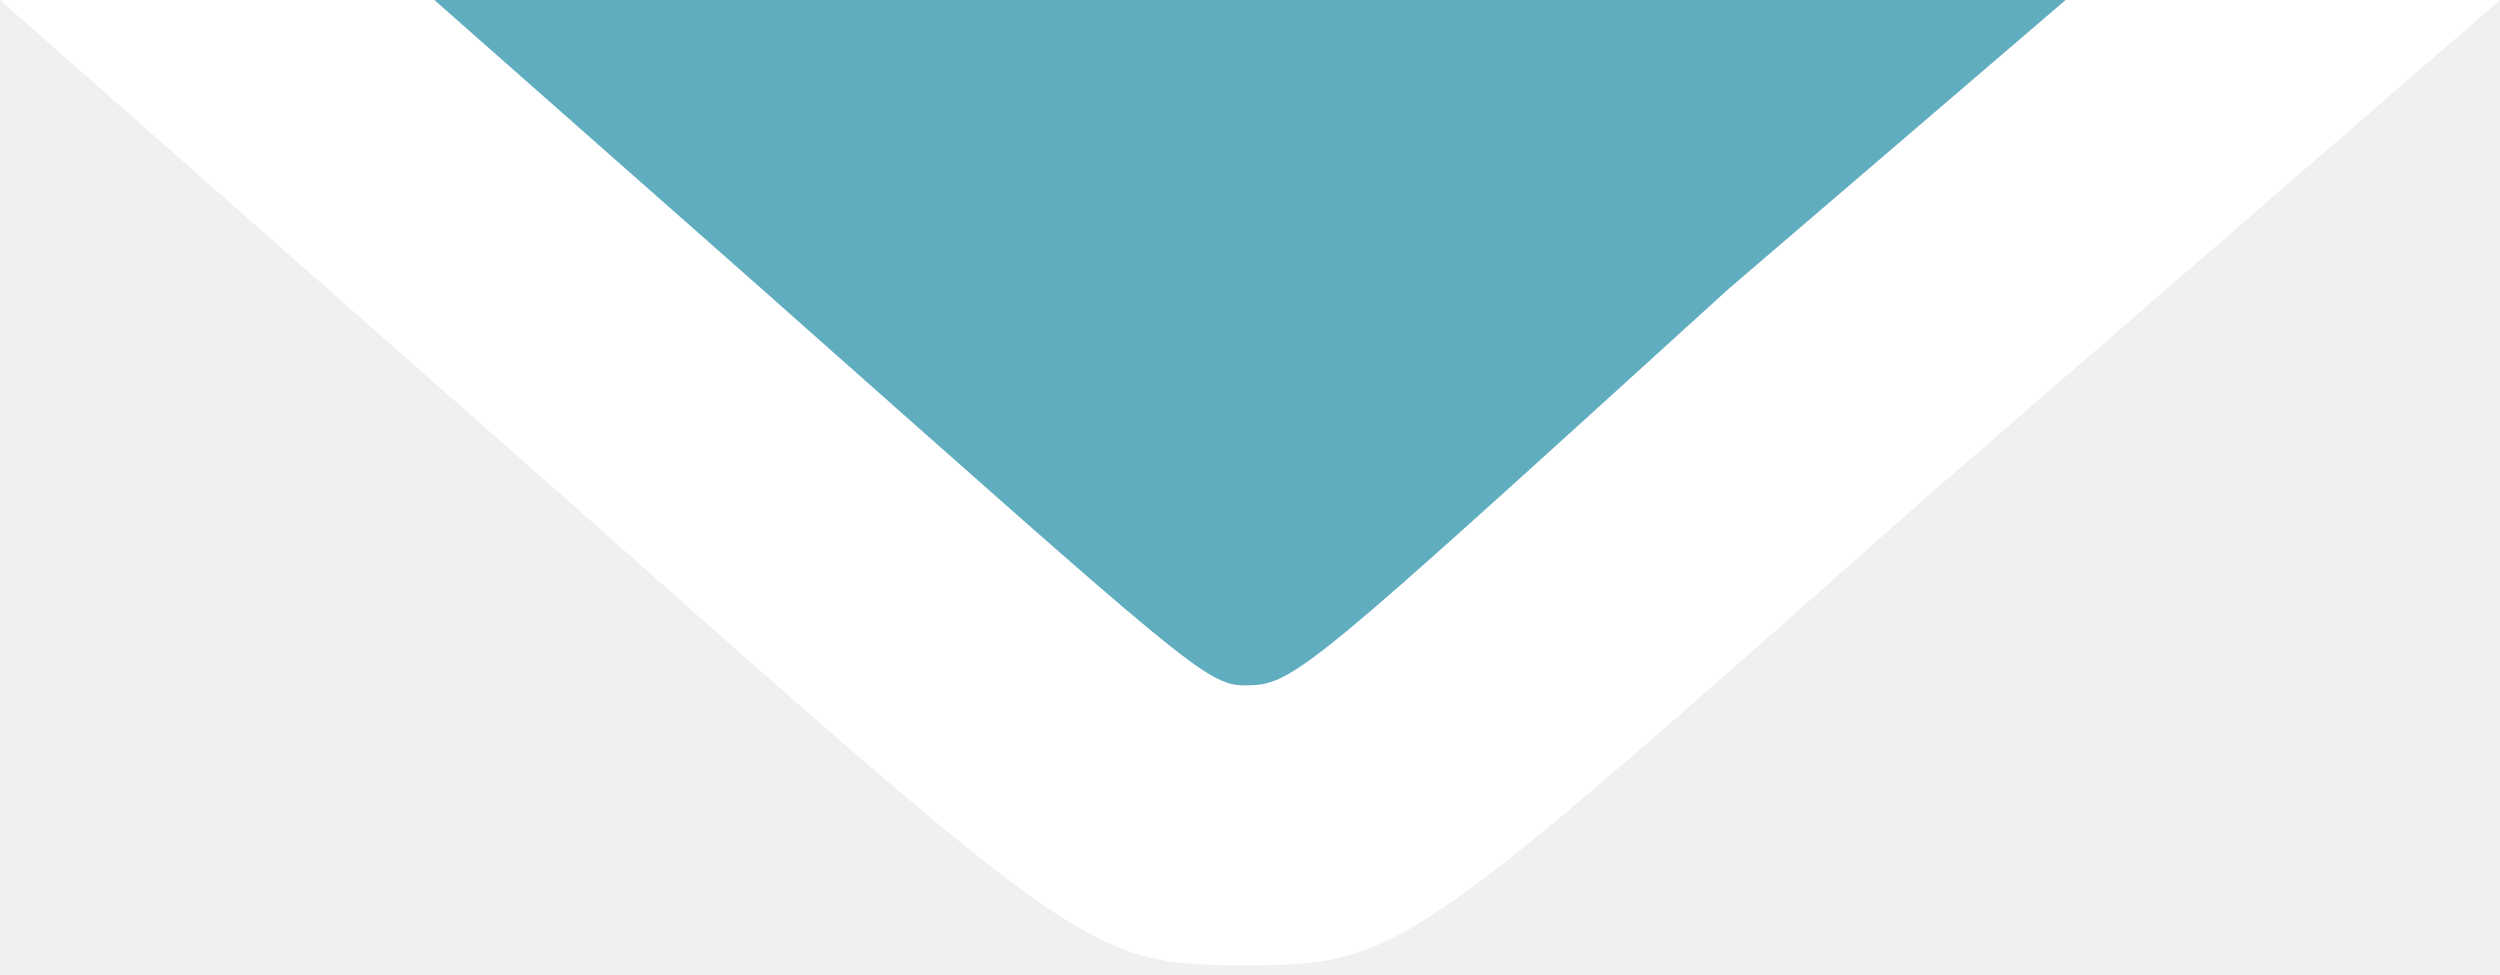
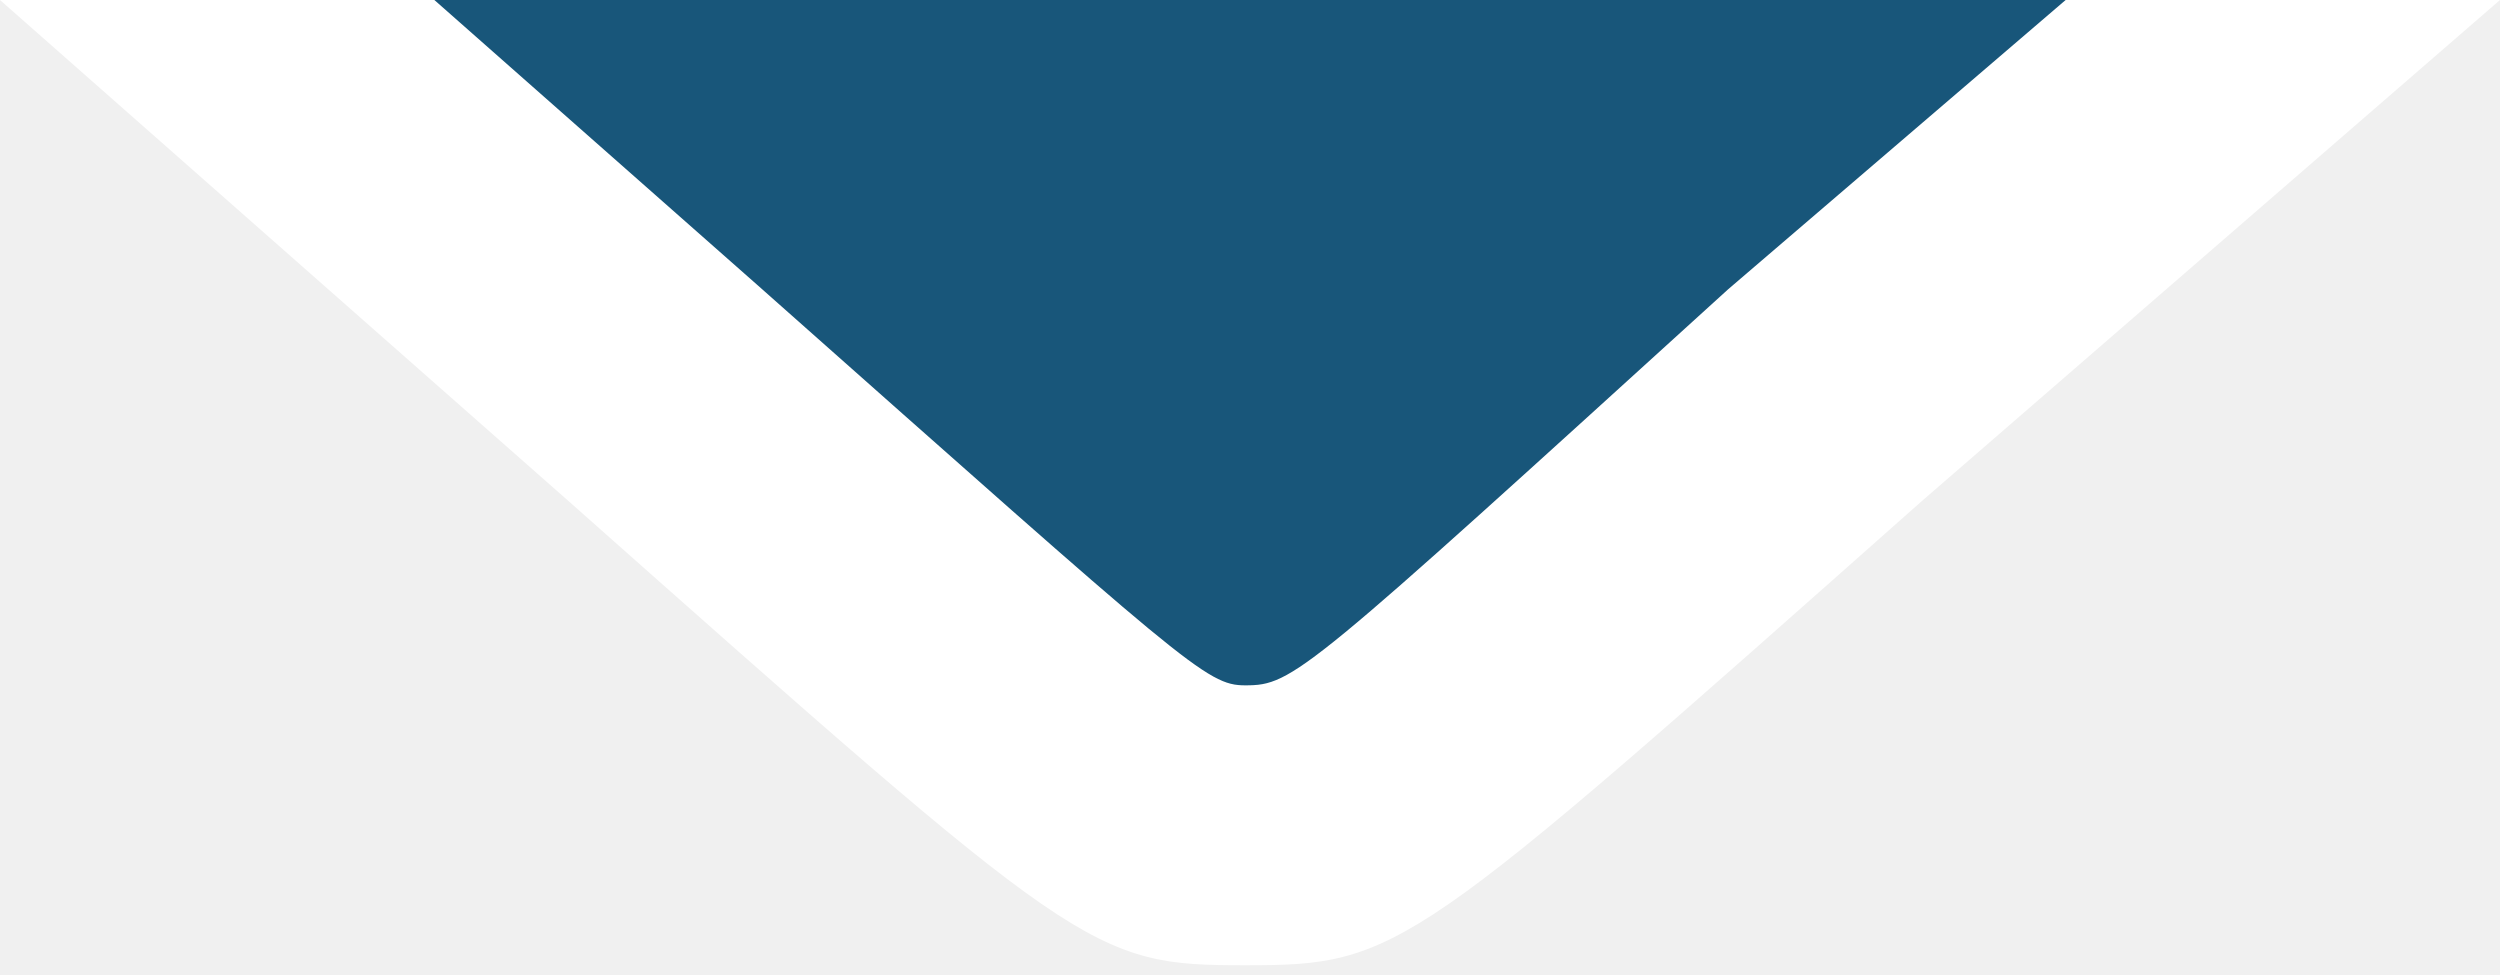
<svg xmlns="http://www.w3.org/2000/svg" version="1.1" x="0px" y="0px" viewBox="0 0 25.9 10.1" style="enable-background:new 0 0 25.9 10.1;" xml:space="preserve" preserveAspectRatio="none">
  <style type="text/css">
	.st0{fill:#FFFFFF;}
- 	.st1{fill:#5fadbf;}
+ 	.st1{fill:#18567a;}
	.st2{display:none;}
	.st3{fill:#F39200;}
</style>
  <g id="Layer_3">
    <path class="st0" d="M18,0h-5h0h-5H0l5.9,5.2c5.3,4.7,5.4,4.8,7,4.8v0h0c1.6,0,1.7-0.1,7-4.8L25.9,0H18z M7.9,3h5v4.1   C12.5,7.1,12.3,6.9,7.9,3z M12.9,7.1V3h5C13.6,6.9,13.4,7.1,12.9,7.1z" />
    <path class="st1" d="M21.4,0l-8.4,0l0,0.9h0l0-0.9L4.5,0l3.4,3h0c4.4,3.9,4.6,4.1,5,4.1V4.2h0v2.9c0.5,0,0.6-0.1,5-4.1h0L21.4,0z" />
  </g>
  <g id="Layer_1" class="st2">
</g>
  <g id="Layer_2">
    <path class="st3" d="M5.3,2.3" />
    <path class="st3" d="M22.9,8.5" />
  </g>
</svg>
